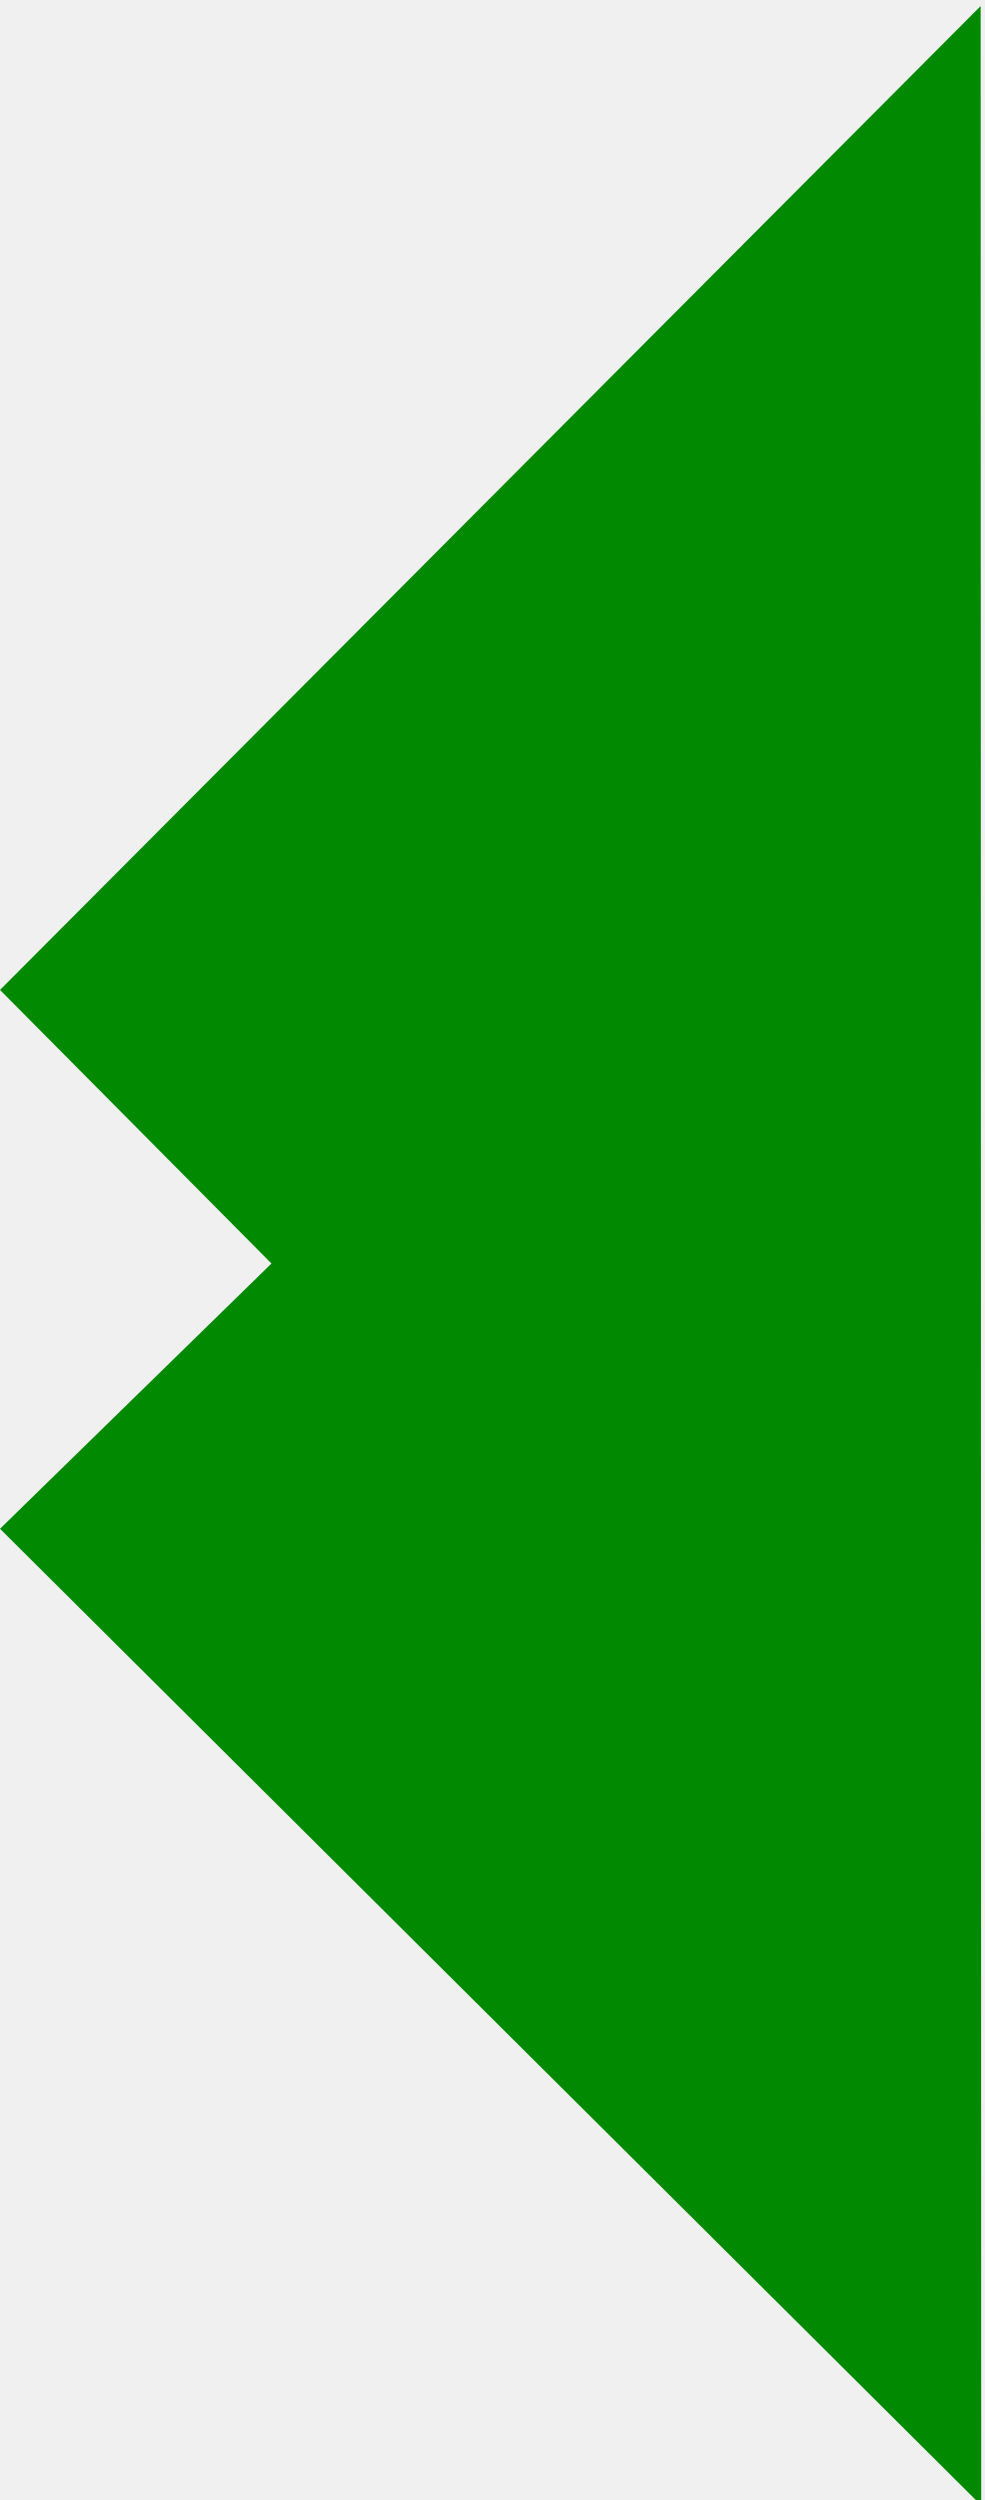
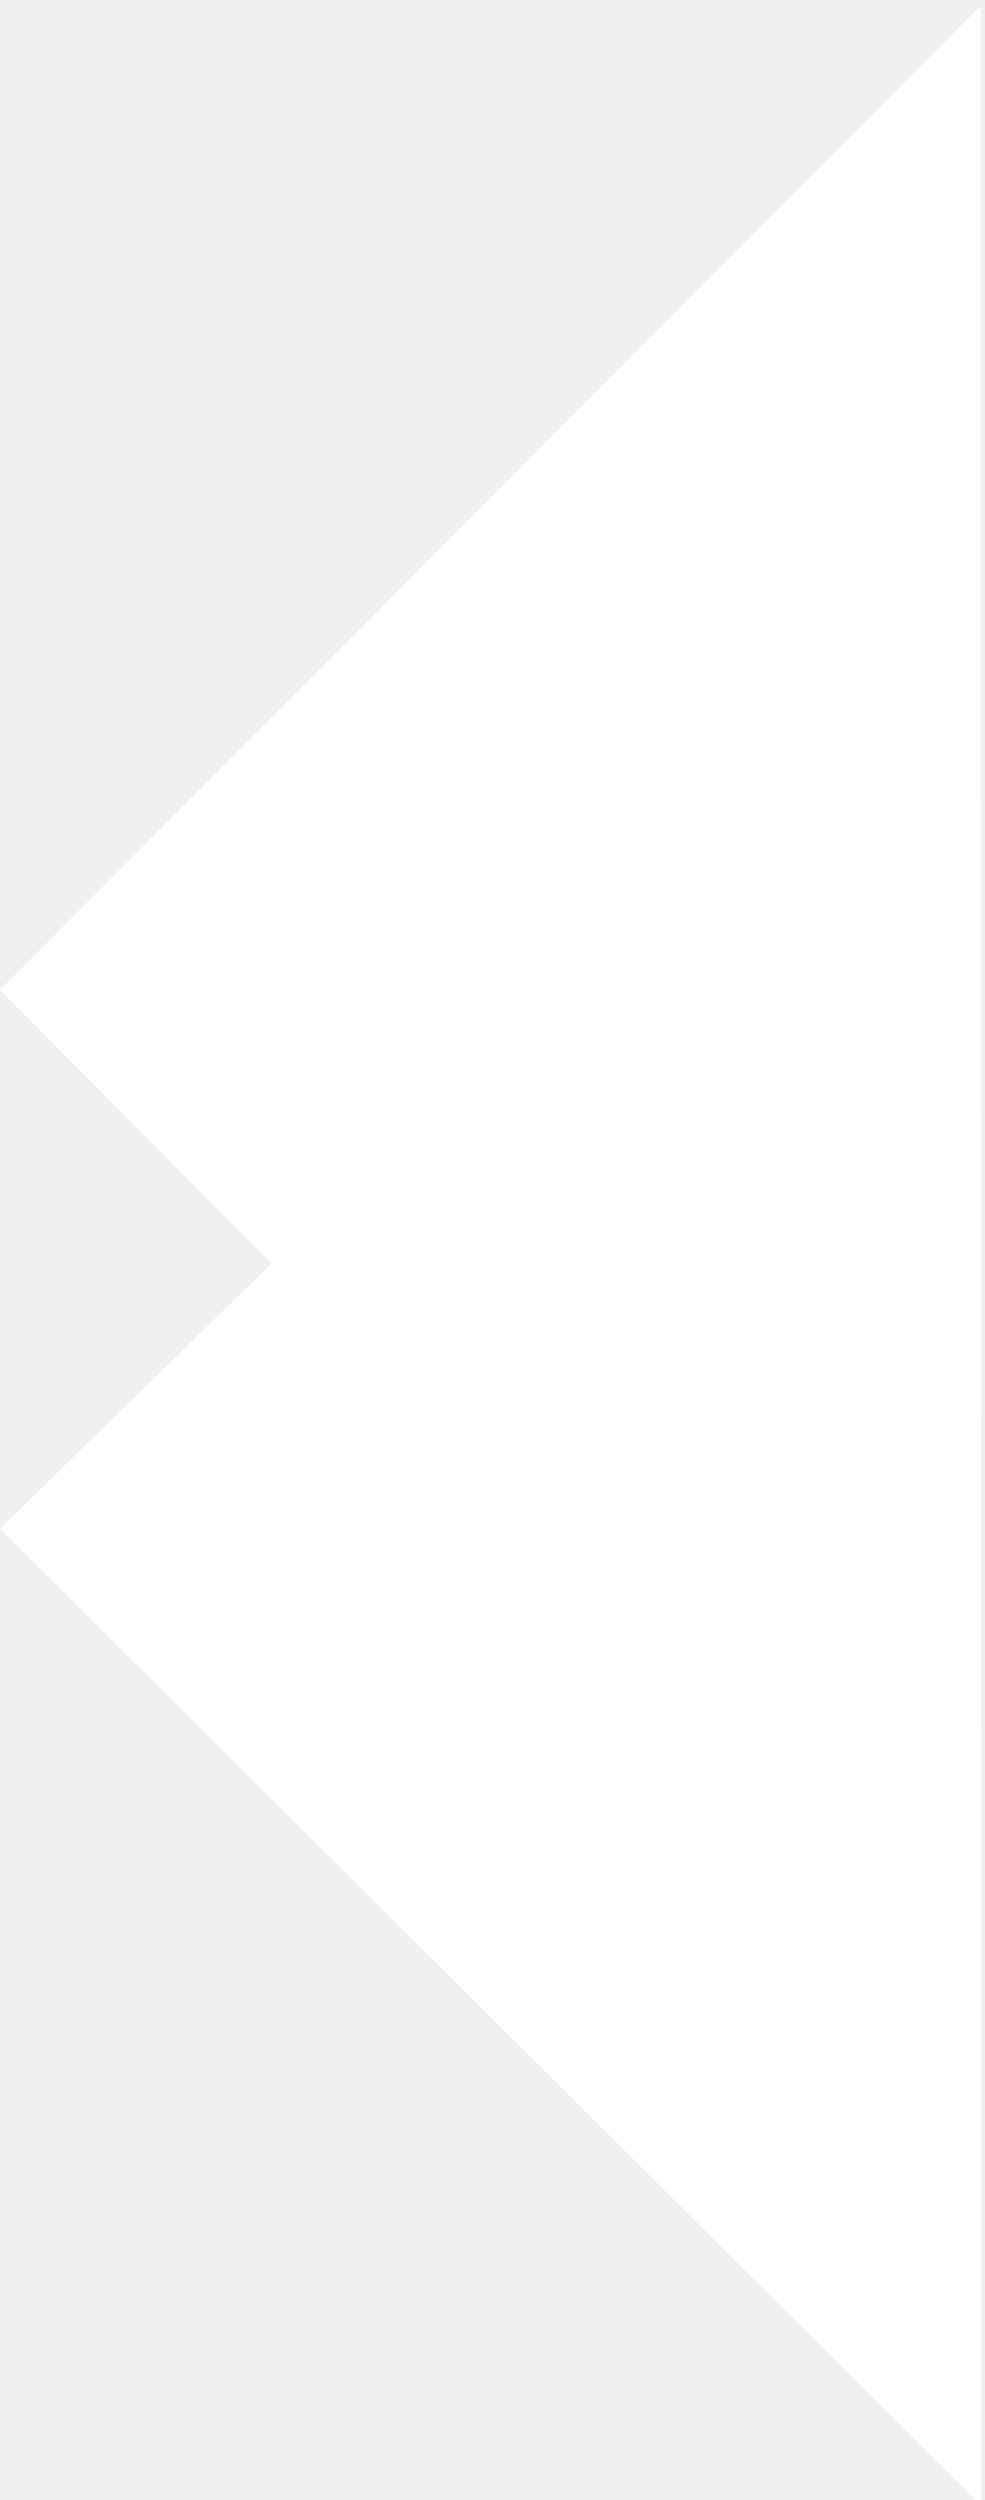
<svg xmlns="http://www.w3.org/2000/svg" version="1.1" id="Calque_1" x="0px" y="0px" viewBox="0 0 163.62 415.51" style="enable-background:new 0 0 163.62 415.51;" xml:space="preserve">
  <style type="text/css">
- 	.st0{fill:#028902;}
+ 	.st0{fill:#fff;}
</style>
  <polygon class="st0" points="0,254.09 163.08,416.4 162.99,1 0,164.53 45.12,210 " />
</svg>
